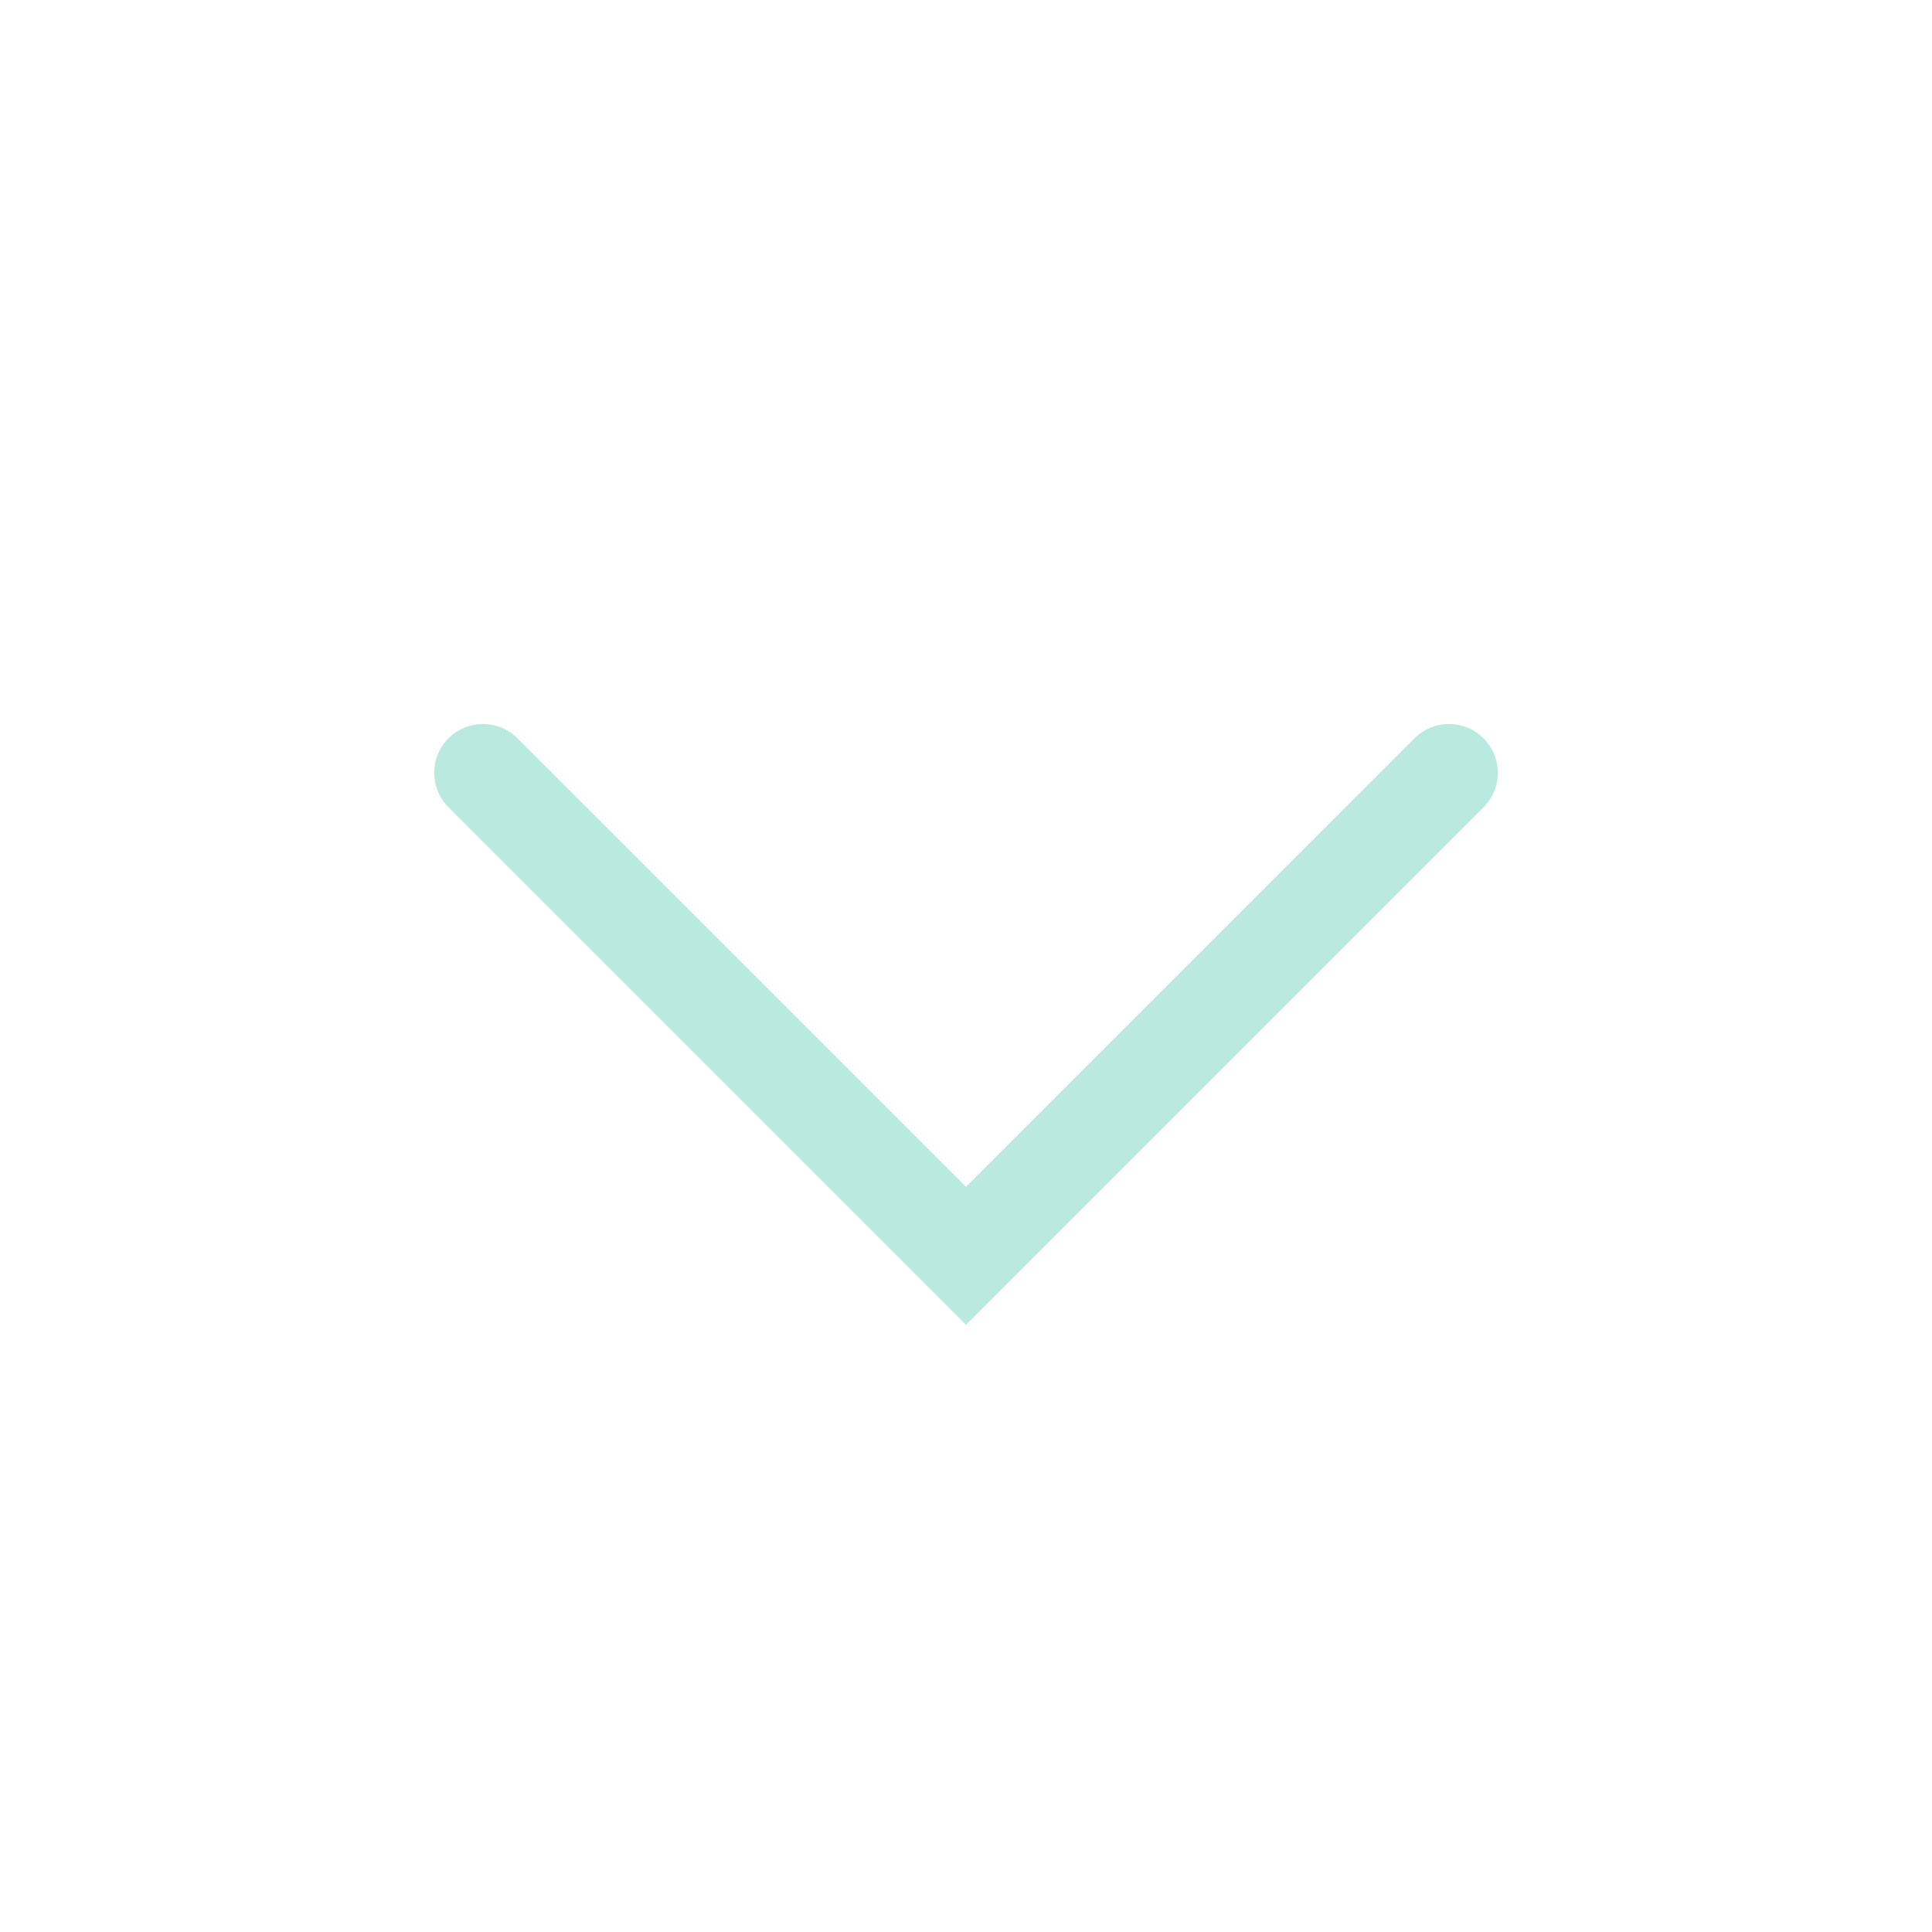
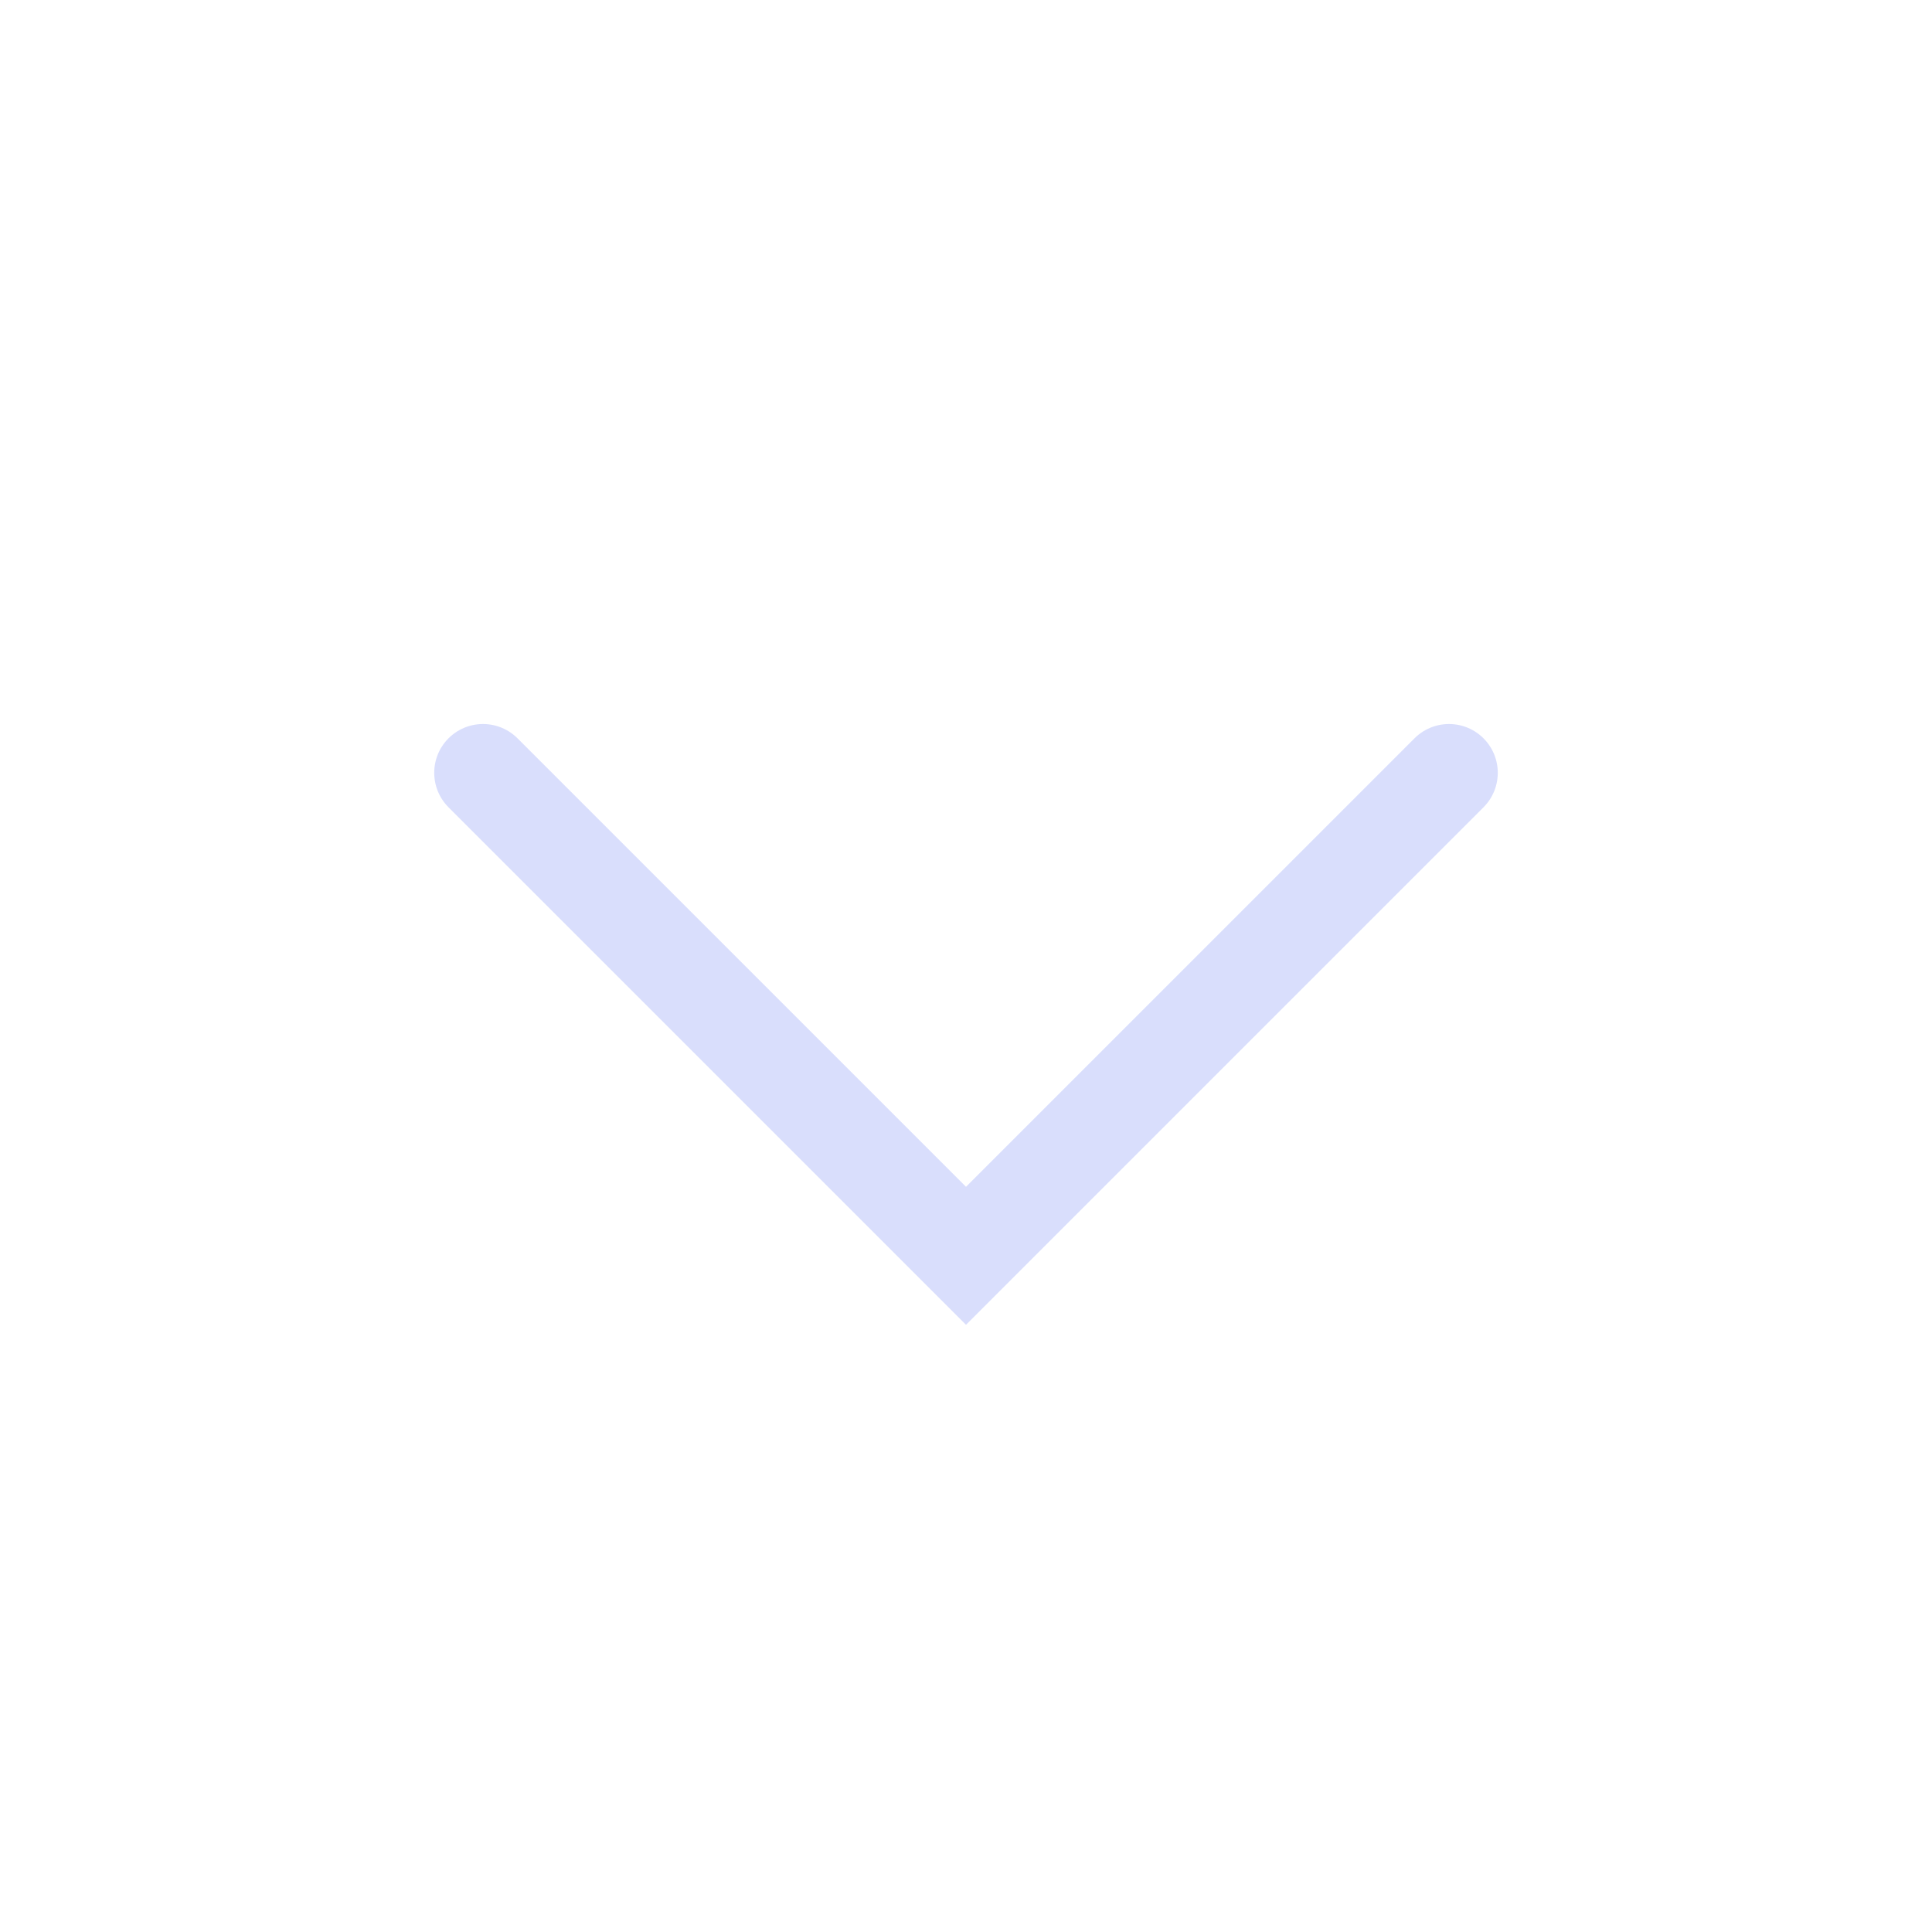
<svg xmlns="http://www.w3.org/2000/svg" viewBox="0 0 50 50" version="1.2" baseProfile="tiny">
  <defs>
</defs>
  <g fill="none" stroke="black" stroke-width="1" fill-rule="evenodd" stroke-linecap="square" stroke-linejoin="bevel">
-     <g fill="none" stroke="#b9e9df" stroke-opacity="1" stroke-width="1.01" stroke-linecap="round" stroke-linejoin="miter" stroke-miterlimit="2" transform="matrix(2.5,0,0,2.5,2.5,2.5)" font-family="Iosevka Term Curly" font-size="12" font-weight="500" font-style="normal">
+     <g fill="none" stroke="#d9defc" stroke-opacity="1" stroke-width="1.01" stroke-linecap="round" stroke-linejoin="miter" stroke-miterlimit="2" transform="matrix(2.5,0,0,2.5,2.5,2.5)" font-family="Iosevka Term Curly" font-size="12" font-weight="500" font-style="normal">
      <polyline fill="none" vector-effect="none" points="4,7 9,12 14,7 " />
    </g>
    <g fill="none" stroke="#000000" stroke-opacity="1" stroke-width="1" stroke-linecap="square" stroke-linejoin="bevel" transform="matrix(1,0,0,1,0,0)" font-family="Iosevka Term Curly" font-size="12" font-weight="500" font-style="normal">
</g>
  </g>
</svg>
